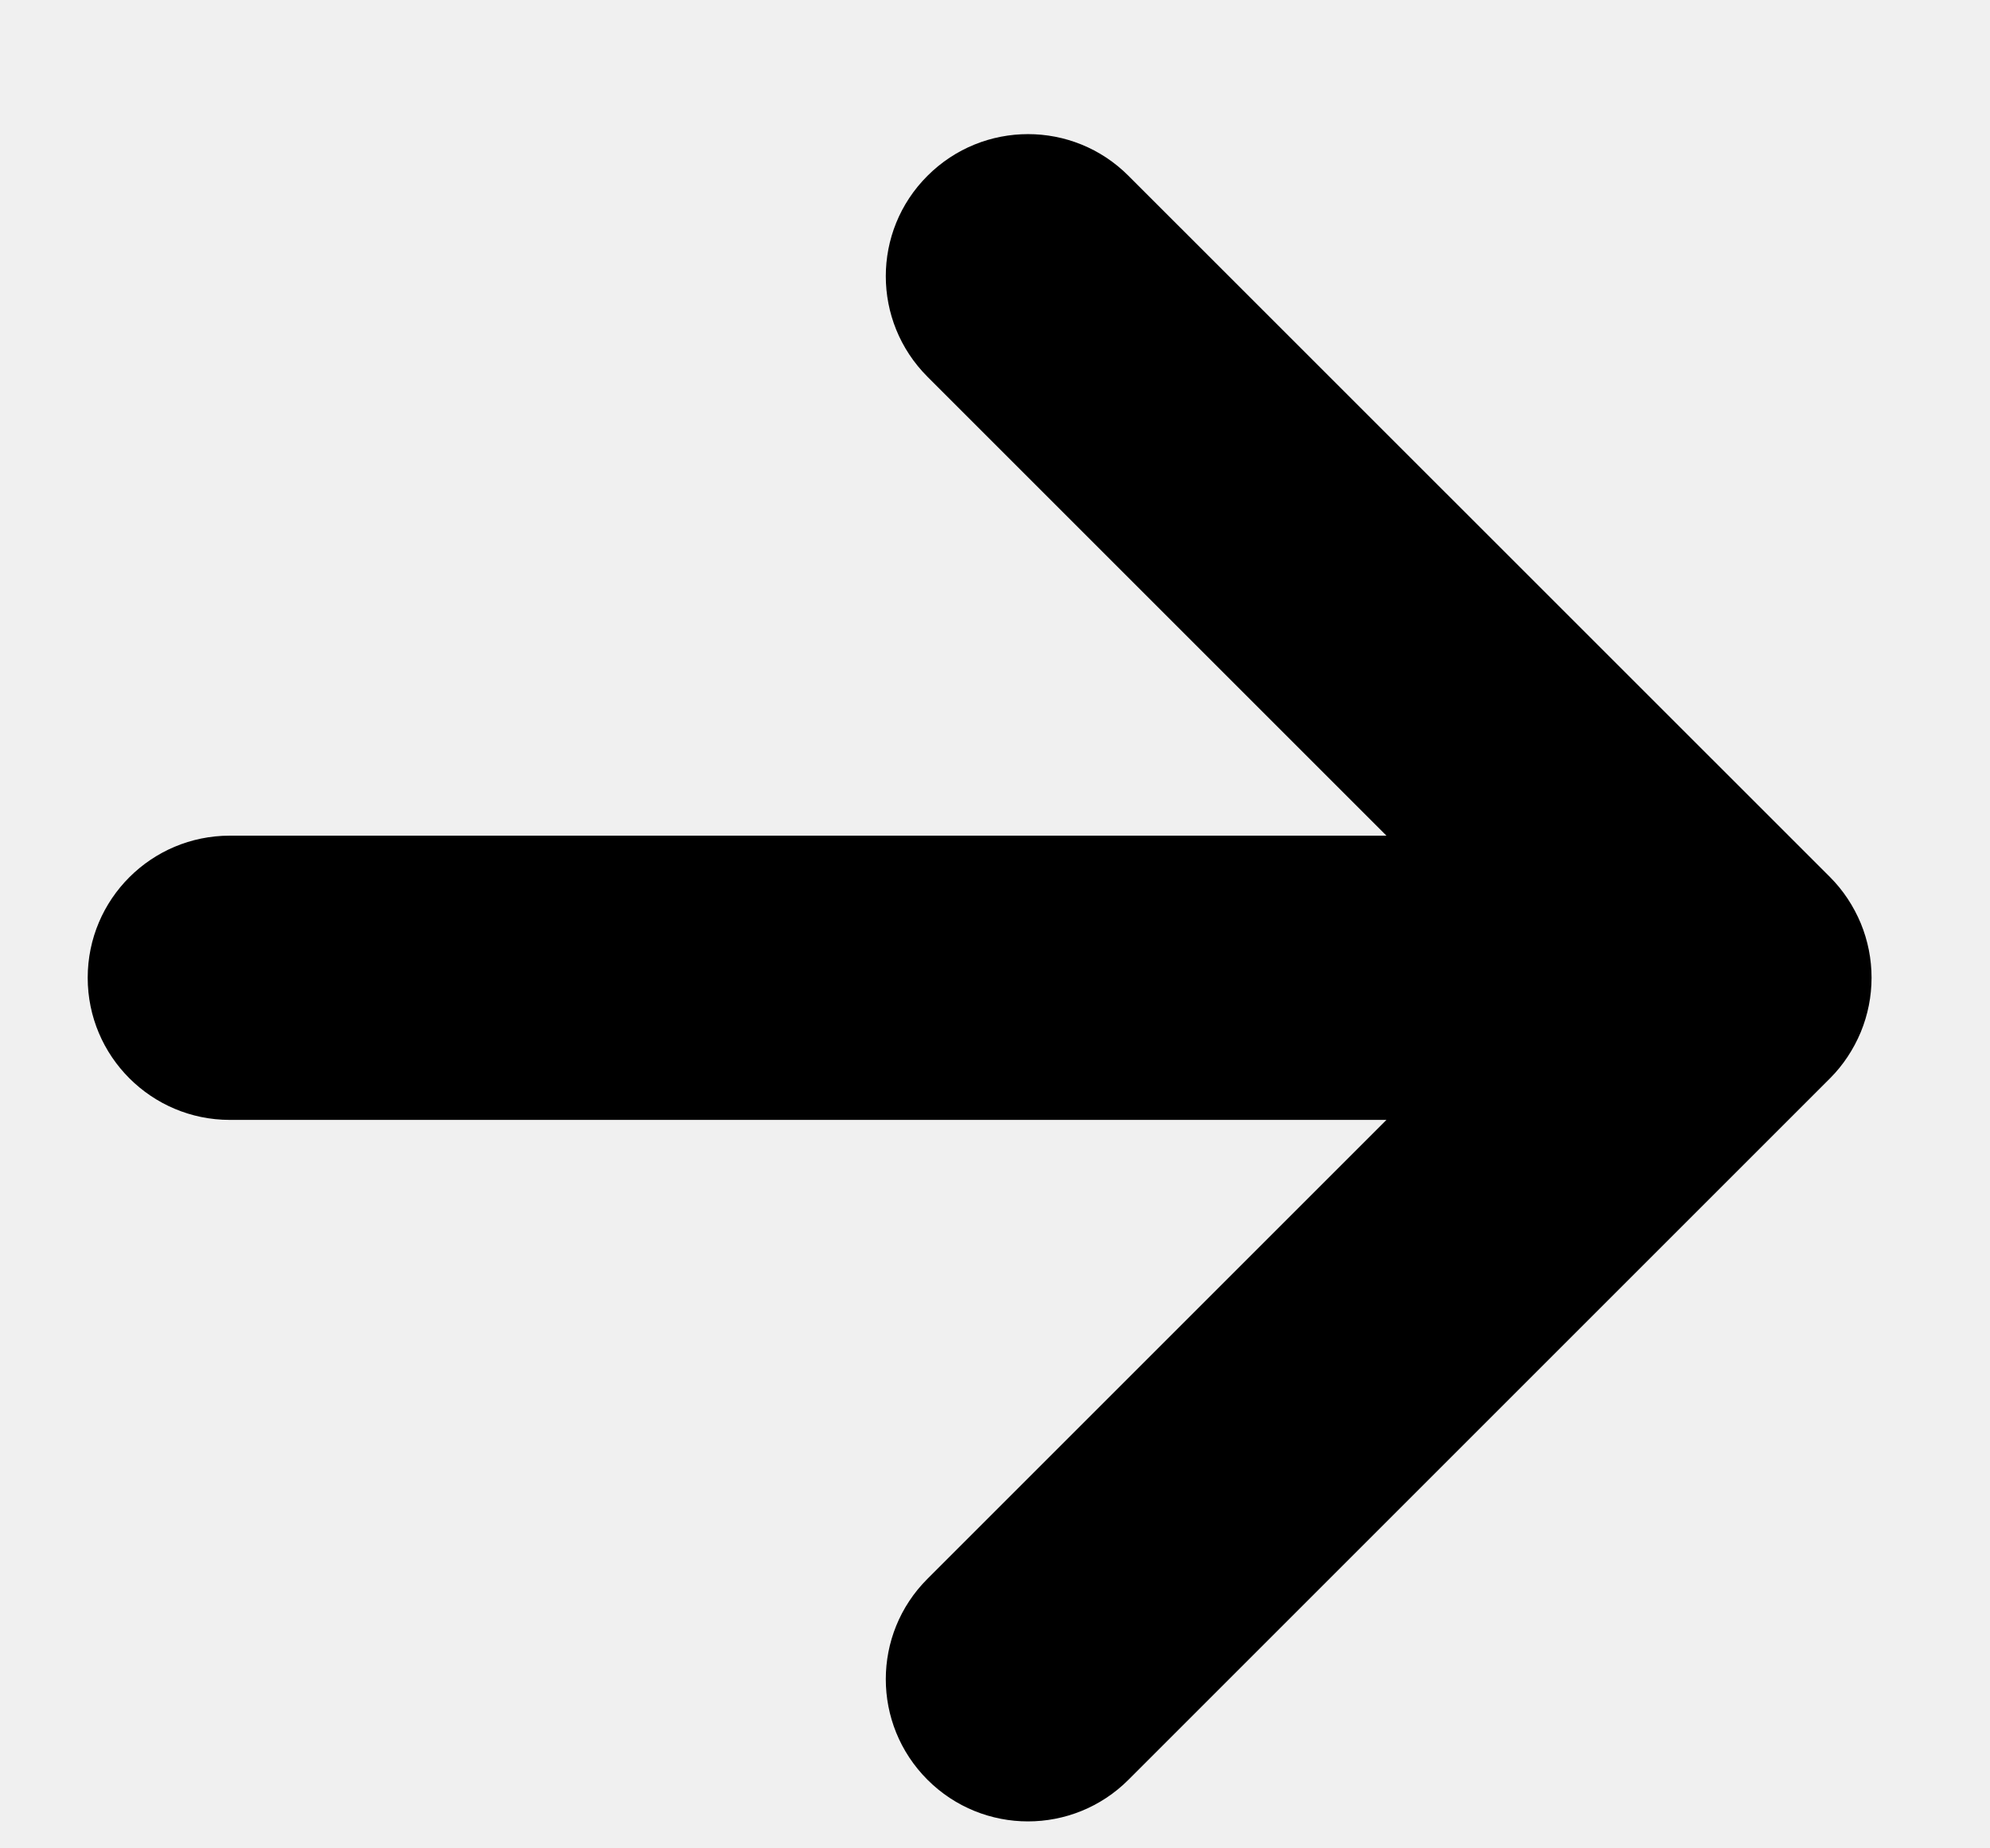
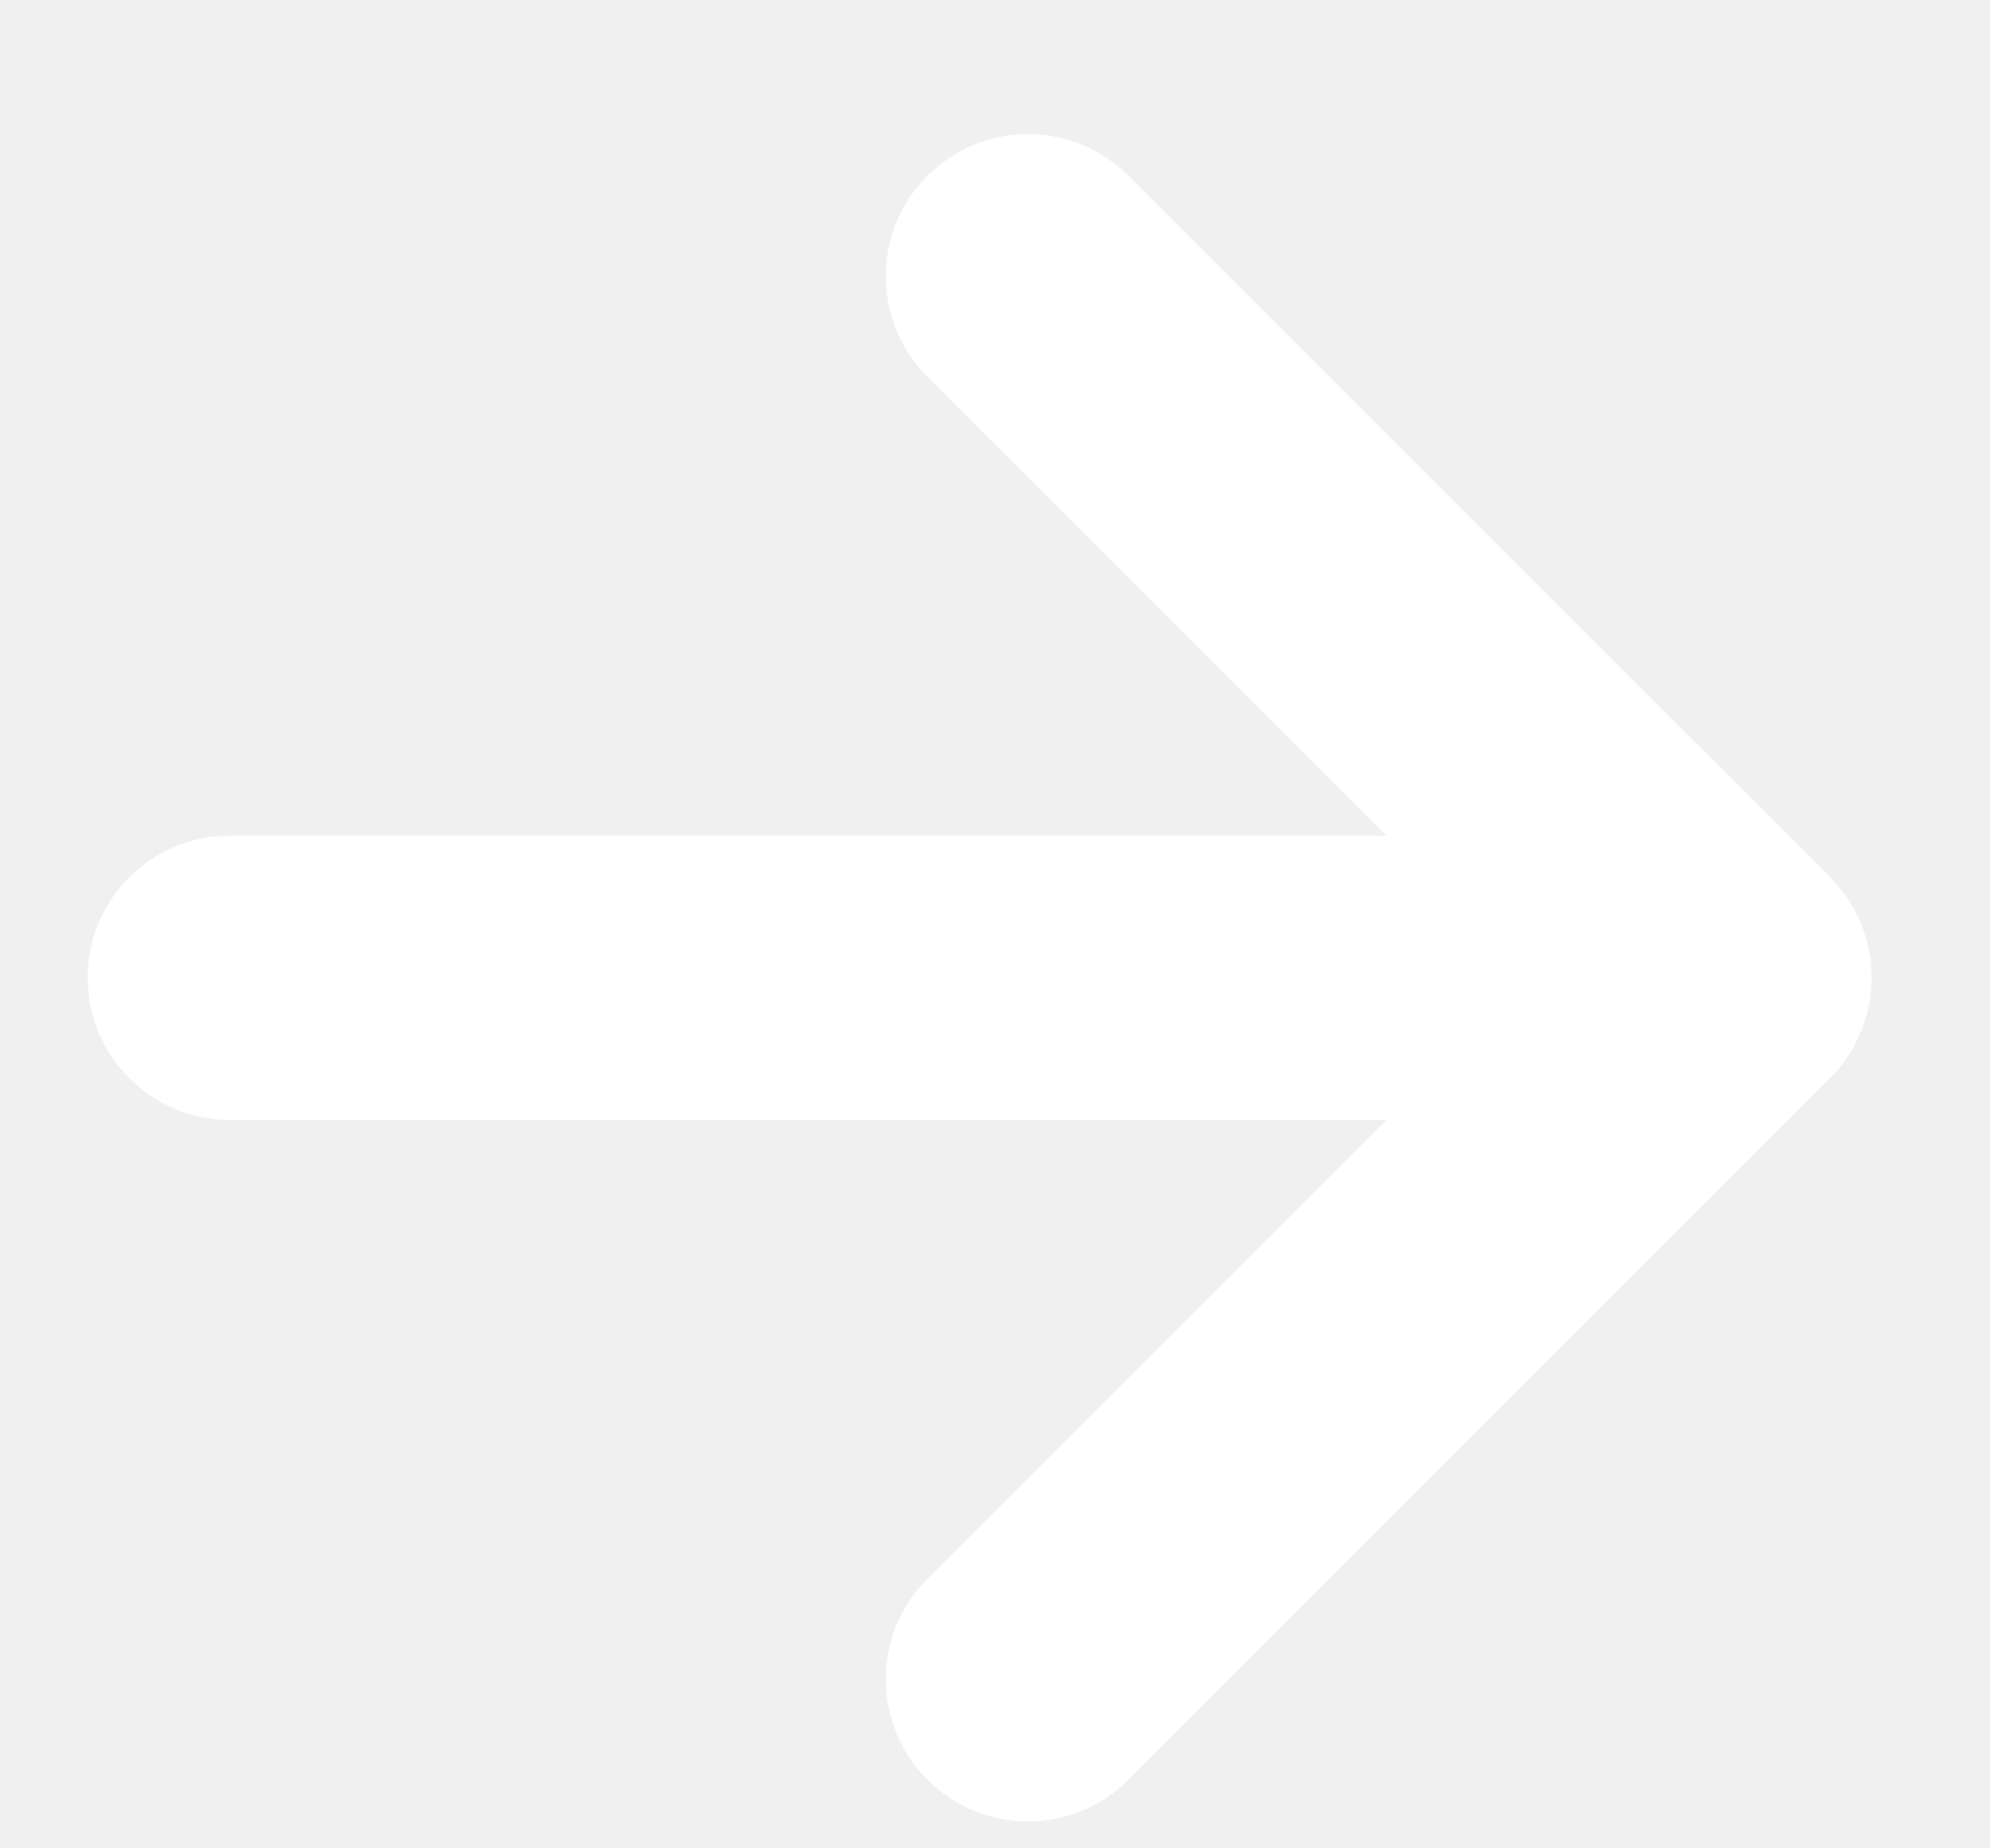
- <svg xmlns="http://www.w3.org/2000/svg" width="14" height="13" viewBox="0 0 14 13" fill="none">
-   <path fill-rule="evenodd" clip-rule="evenodd" d="M13.091 7.262C13.192 7.017 13.192 6.742 13.091 6.497C13.04 6.375 12.967 6.264 12.875 6.172L7.939 1.237C7.549 0.846 6.916 0.846 6.525 1.237C6.134 1.627 6.134 2.26 6.525 2.651L9.754 5.88H1.617C1.065 5.88 0.617 6.327 0.617 6.88C0.617 7.432 1.065 7.88 1.617 7.88H9.754L6.525 11.109C6.134 11.499 6.134 12.132 6.525 12.523C6.72 12.718 6.976 12.816 7.232 12.816C7.488 12.816 7.744 12.718 7.939 12.523L12.875 7.587C12.967 7.495 13.04 7.384 13.091 7.262Z" fill="black" />
+ <svg xmlns="http://www.w3.org/2000/svg" id="svg-arrow" width="14" height="13" viewBox="0 0 14 13">
+   <style>
+         svg#svg-arrow path#path1 {fill: white}
+         @media (prefers-color-scheme: dark){
+             svg#svg-arrow path#path1 { fill: black}
+         }
+     </style>
+   <path id="path1" fill-rule="evenodd" clip-rule="evenodd" d="M13.091 7.262C13.192 7.017 13.192 6.742 13.091 6.497C13.04 6.375 12.967 6.264 12.875 6.172L7.939 1.237C7.549 0.846 6.916 0.846 6.525 1.237C6.134 1.627 6.134 2.26 6.525 2.651L9.754 5.88H1.617C1.065 5.88 0.617 6.327 0.617 6.88C0.617 7.432 1.065 7.88 1.617 7.88H9.754L6.525 11.109C6.134 11.499 6.134 12.132 6.525 12.523C6.72 12.718 6.976 12.816 7.232 12.816C7.488 12.816 7.744 12.718 7.939 12.523L12.875 7.587C12.967 7.495 13.04 7.384 13.091 7.262Z" />
</svg>
